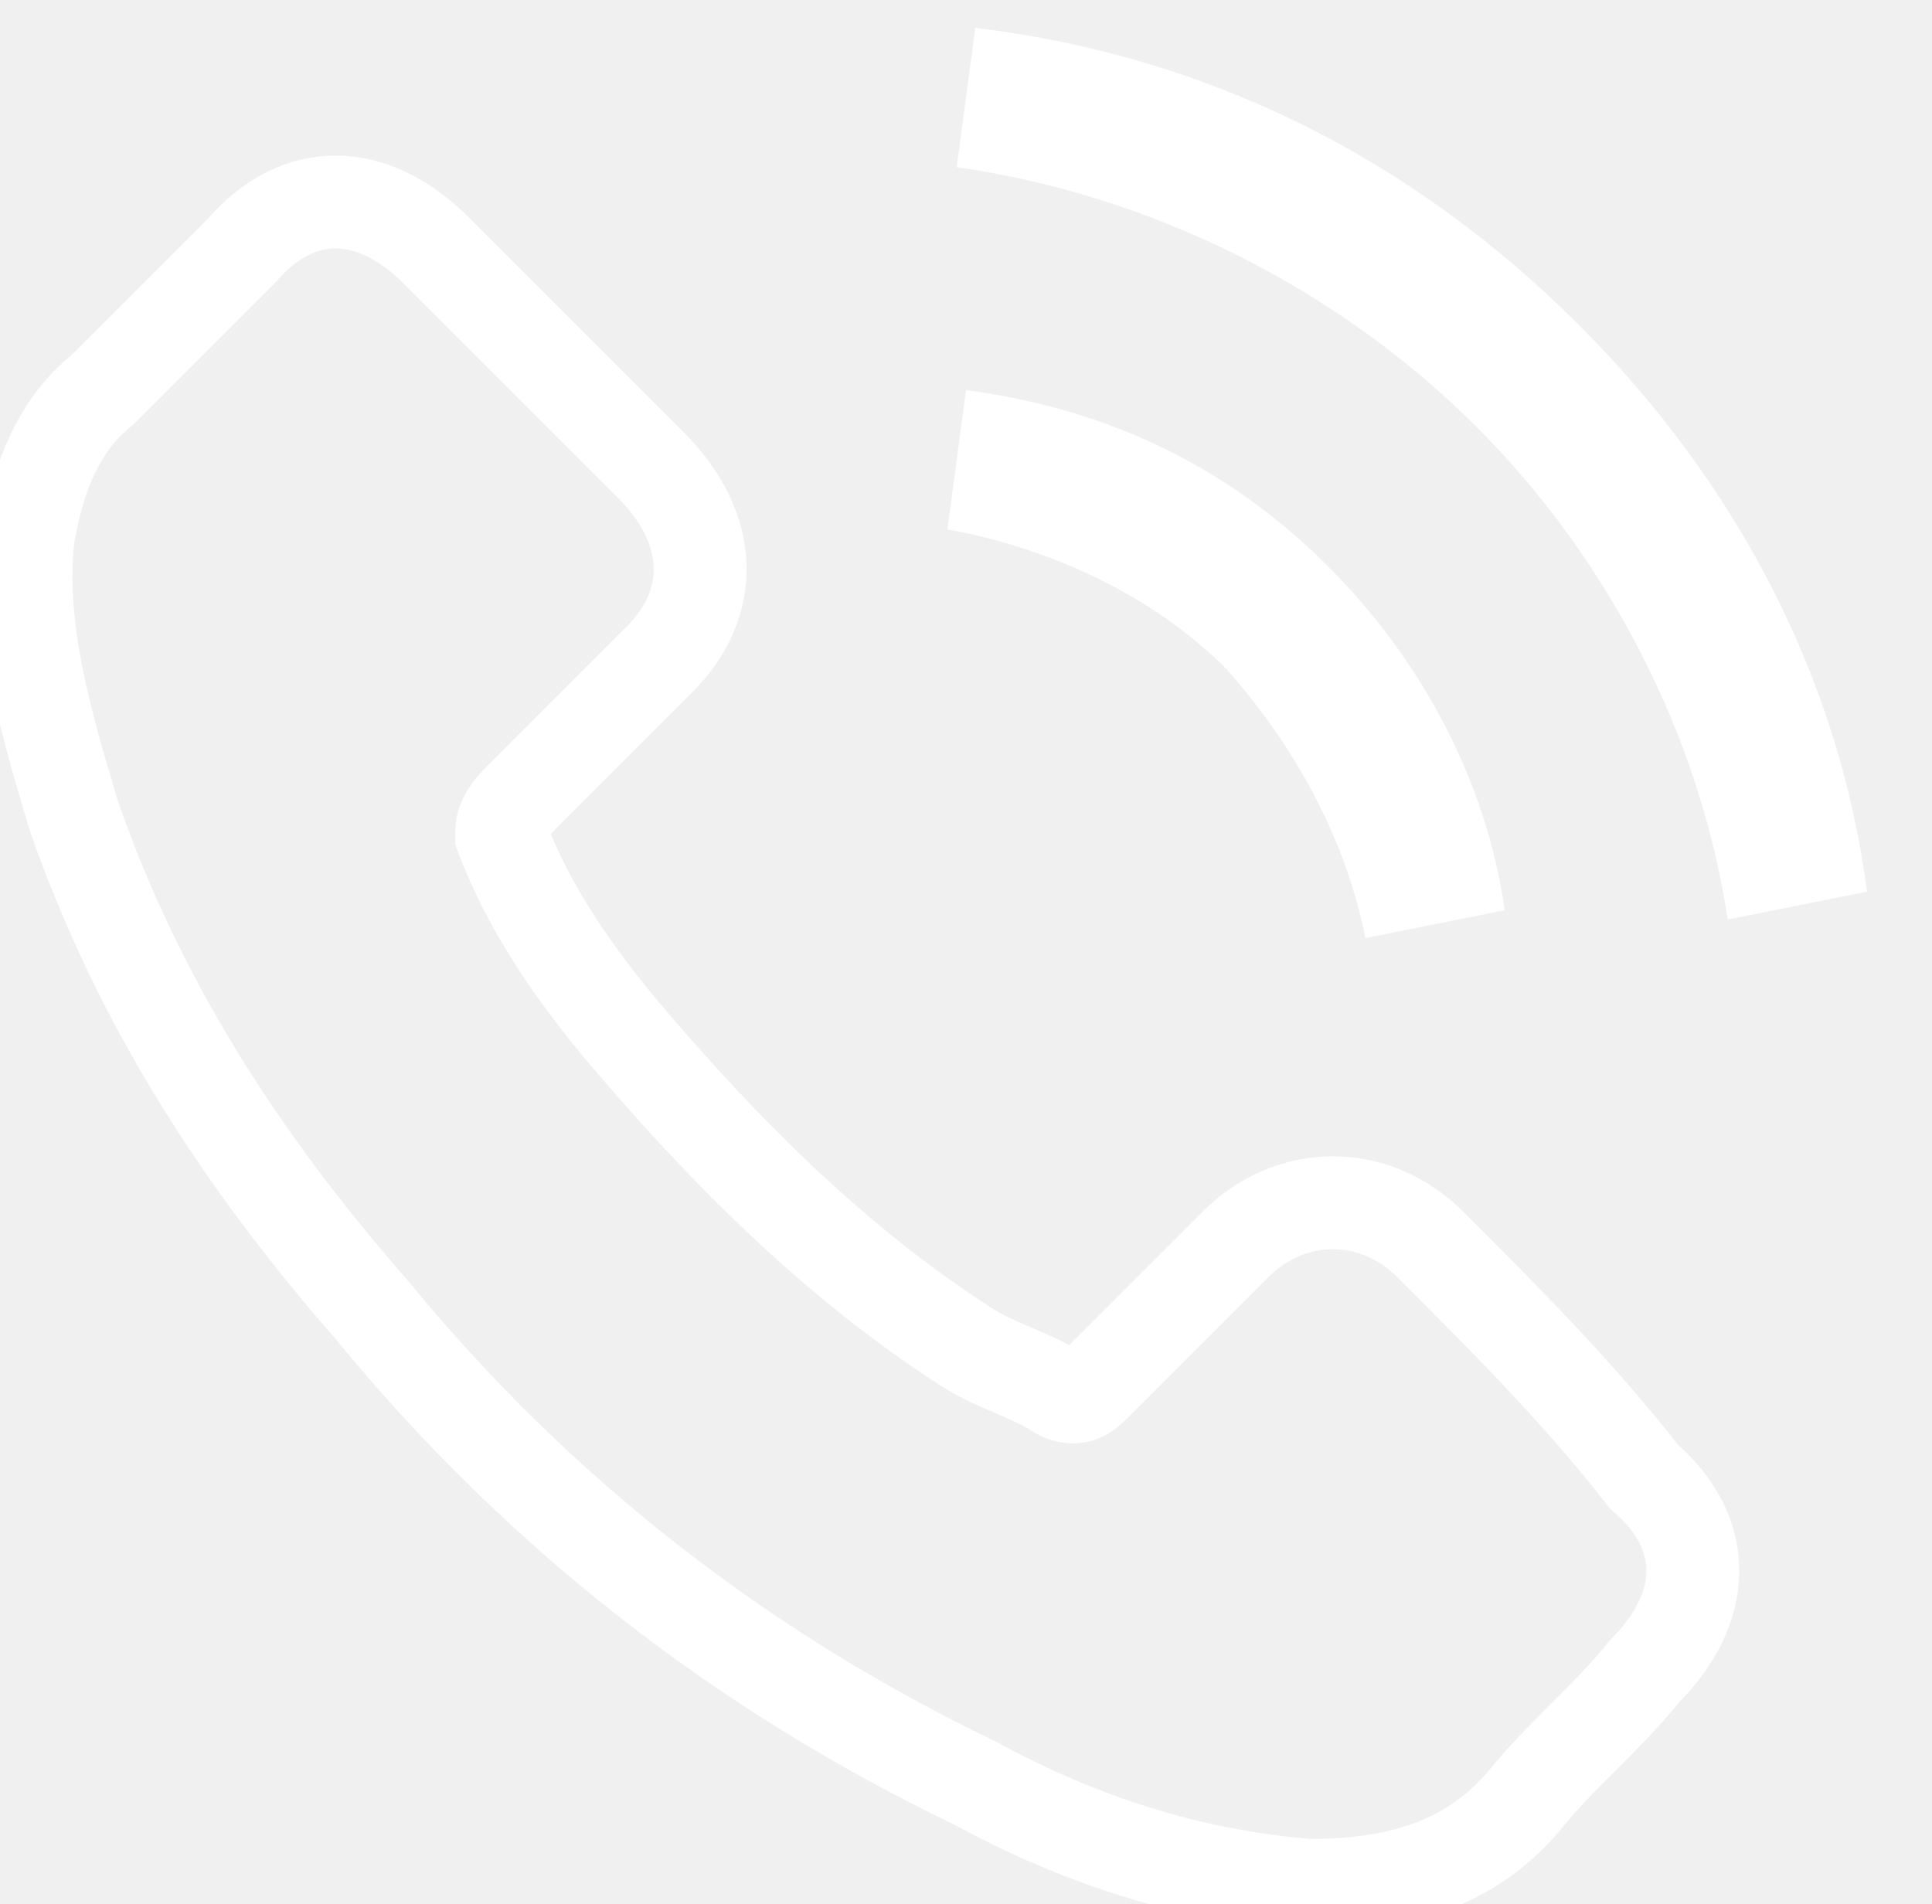
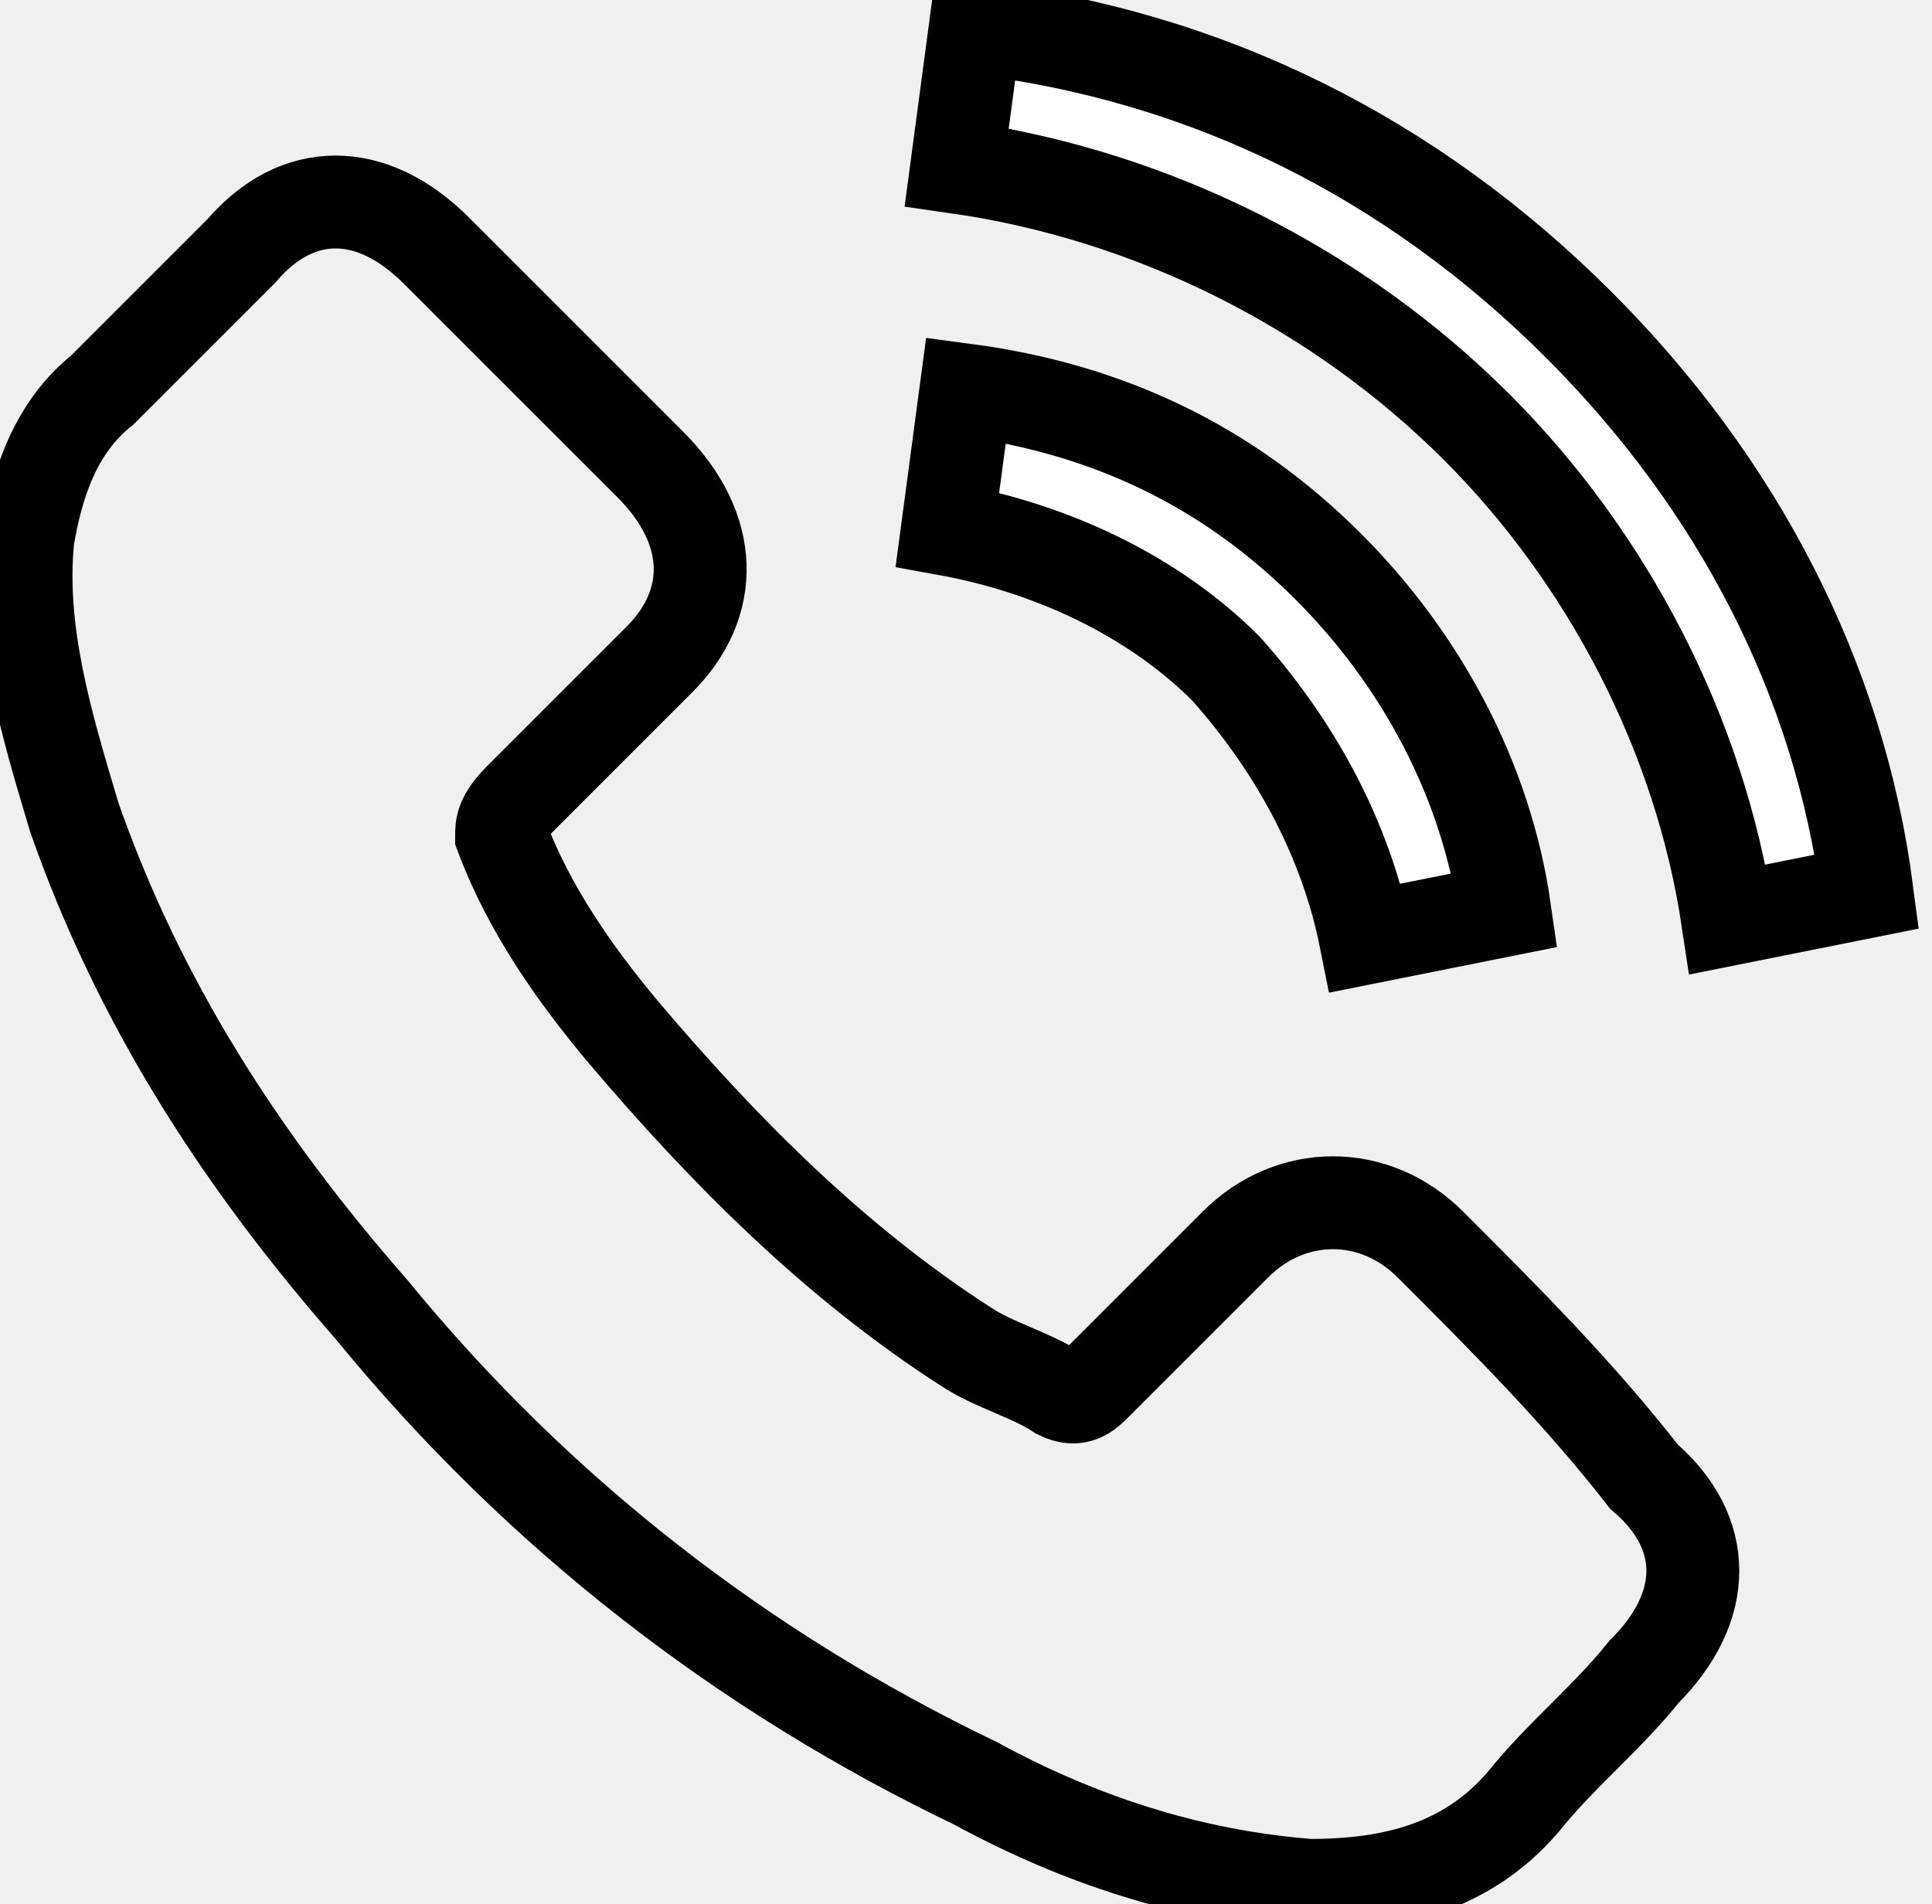
<svg xmlns="http://www.w3.org/2000/svg" version="1.1" id="レイヤー_1" x="0px" y="0px" viewBox="0 0 20.8 20.5" style="enable-background:new 0 0 20.8 20.5;" xml:space="preserve">
  <style type="text/css">
	.st0{fill:none;stroke:#FFFFFF;stroke-width:0.82;stroke-miterlimit:10;}
	.st1{fill:none;stroke:#FFFFFF;stroke-width:0.2;stroke-miterlimit:10;}
	.st2{fill:#FFFFFF;stroke:#FFFFFF;stroke-width:0.2;stroke-miterlimit:10;}
- 	.st3{fill:none;stroke:#FFFFFF;stroke-miterlimit:10;}
- 	.st4{fill:#FFFFFF;}
+ 	.st3{fill:none;stroke:#000000;stroke-miterlimit:10;}
+ 	.st4{fill:#FFFFFF;stroke:#000000;stroke-miterlimit:10;}
</style>
  <g>
    <path class="st0" d="M93,30.5H77.3c-1.1,0-2.1-0.9-2.1-2.1V2.7c0-1.1,0.9-2.1,2.1-2.1H93c1.1,0,2.1,0.9,2.1,2.1v25.8   C95,29.6,94.1,30.5,93,30.5z" />
    <rect x="77.8" y="4.1" class="st0" width="14.8" height="20.9" />
    <path class="st1" d="M86.1,3.1h-1.8c-0.2,0-0.4-0.2-0.4-0.4V2.5c0-0.2,0.2-0.4,0.4-0.4h1.8c0.2,0,0.4,0.2,0.4,0.4v0.2   C86.5,2.9,86.3,3.1,86.1,3.1z" />
    <circle class="st2" cx="85.2" cy="27.6" r="1.1" />
  </g>
  <g>
    <g>
-       <path class="st3" d="M15.4,13.4c-0.6-0.6-1.5-0.6-2.1,0c-0.5,0.5-1,1-1.5,1.5c-0.1,0.1-0.2,0.2-0.4,0.1c-0.3-0.2-0.7-0.3-1-0.5    c-1.4-0.9-2.6-2.1-3.7-3.4c-0.5-0.6-1-1.3-1.3-2.1C5.4,8.9,5.4,8.8,5.6,8.6c0.5-0.5,1-1,1.5-1.5C7.7,6.5,7.7,5.7,7,5    C6.6,4.6,6.2,4.2,5.9,3.9C5.5,3.5,5.1,3.1,4.7,2.7C4,2,3.2,2,2.6,2.7c-0.5,0.5-1,1-1.5,1.5c-0.5,0.4-0.7,1-0.8,1.6    c-0.1,1,0.2,2,0.5,3c0.7,2,1.8,3.7,3.2,5.3c1.8,2.2,4,3.9,6.5,5.1c1.1,0.6,2.3,1,3.6,1.1c0.9,0,1.7-0.2,2.3-0.9    c0.4-0.5,0.9-0.9,1.3-1.4c0.7-0.7,0.7-1.5,0-2.1C17,15,16.2,14.2,15.4,13.4L15.4,13.4z" />
+       <path class="st3" d="M15.4,13.4c-0.6-0.6-1.5-0.6-2.1,0c-0.5,0.5-1,1-1.5,1.5c-0.1,0.1-0.2,0.2-0.4,0.1c-0.3-0.2-0.7-0.3-1-0.5    c-1.4-0.9-2.6-2.1-3.7-3.4c-0.5-0.6-1-1.3-1.3-2.1c0-0.1,0-0.2,0.2-0.4c0.5-0.5,1-1,1.5-1.5C7.7,6.5,7.7,5.7,7,5    C6.6,4.6,6.2,4.2,5.9,3.9C5.5,3.5,5.1,3.1,4.7,2.7C4,2,3.2,2,2.6,2.7c-0.5,0.5-1,1-1.5,1.5c-0.5,0.4-0.7,1-0.8,1.6    c-0.1,1,0.2,2,0.5,3c0.7,2,1.8,3.7,3.2,5.3c1.8,2.2,4,3.9,6.5,5.1c1.1,0.6,2.3,1,3.6,1.1c0.9,0,1.7-0.2,2.3-0.9    c0.4-0.5,0.9-0.9,1.3-1.4c0.7-0.7,0.7-1.5,0-2.1C17,15,16.2,14.2,15.4,13.4L15.4,13.4z" />
    </g>
    <path class="st4" d="M14.7,10.1l1.5-0.3c-0.2-1.4-0.9-2.7-1.9-3.7c-1.1-1.1-2.4-1.7-3.9-1.9l-0.2,1.5c1.1,0.2,2.2,0.7,3,1.5   C14,8.1,14.5,9.1,14.7,10.1L14.7,10.1z" />
    <path class="st4" d="M17,3.5c-1.8-1.8-4-2.9-6.5-3.2l-0.2,1.5c2.1,0.3,4.1,1.3,5.6,2.8c1.4,1.4,2.4,3.3,2.7,5.3l1.5-0.3   C19.8,7.3,18.7,5.2,17,3.5L17,3.5z" />
  </g>
</svg>
